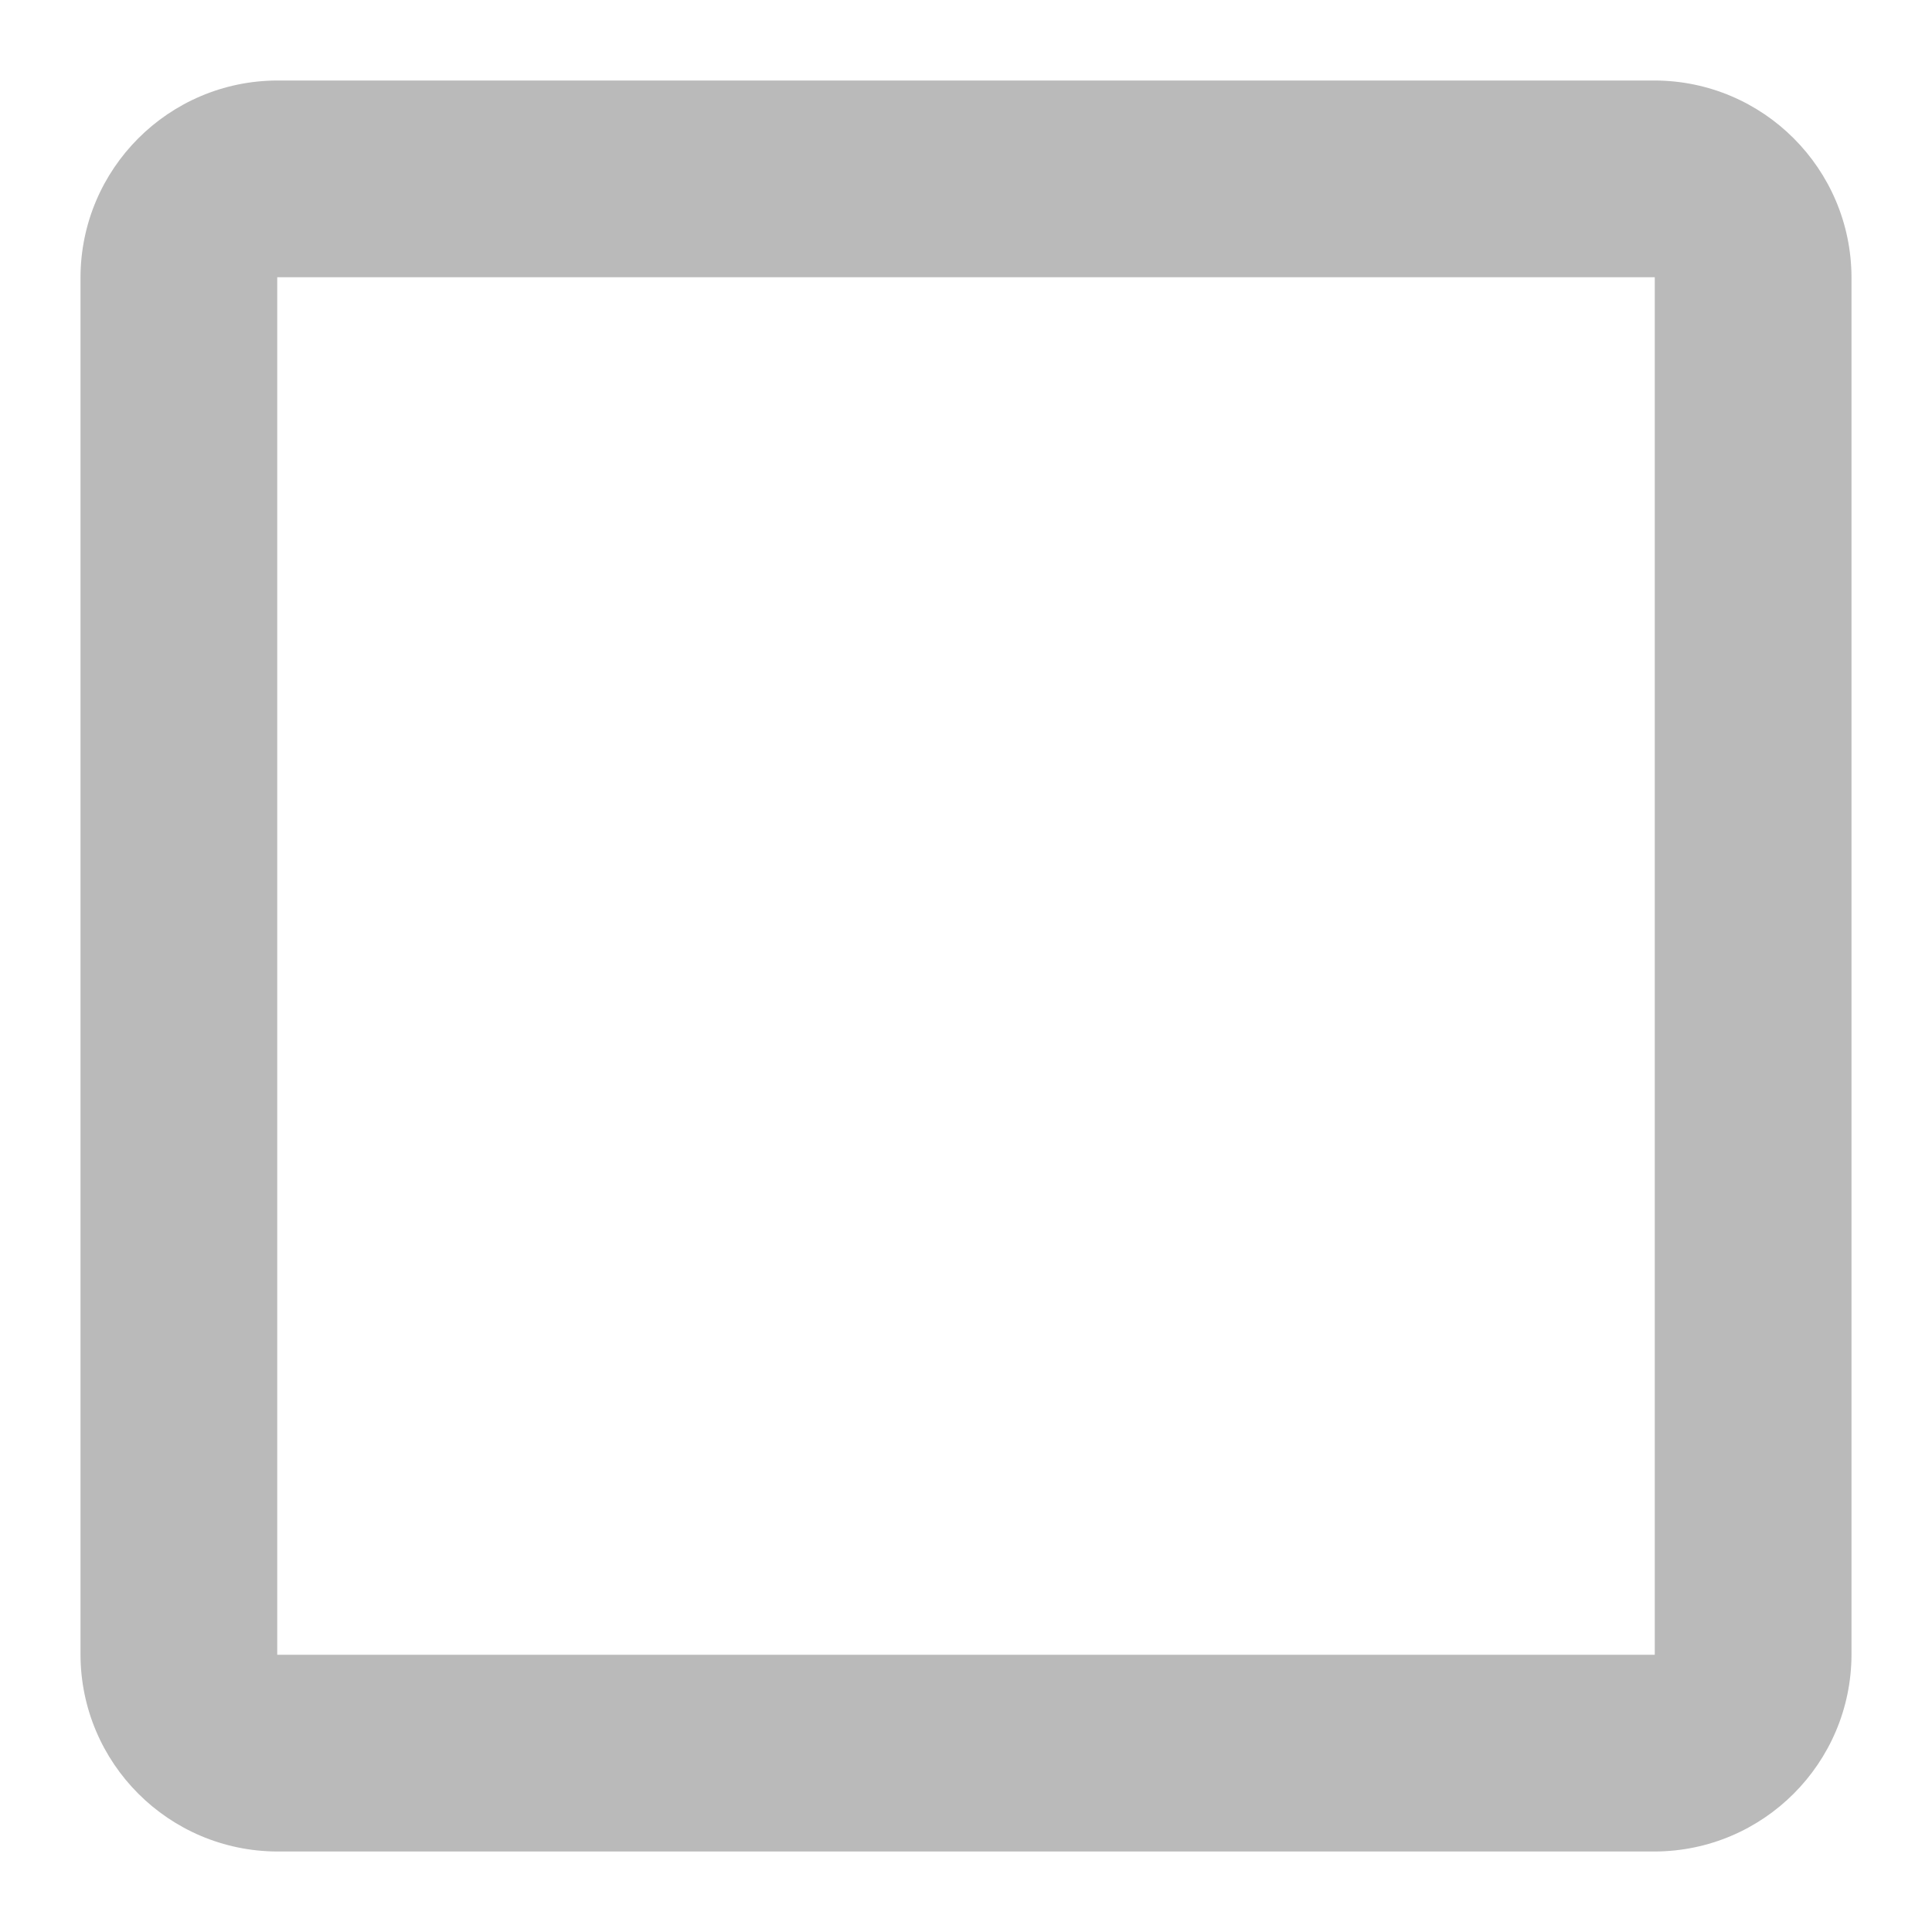
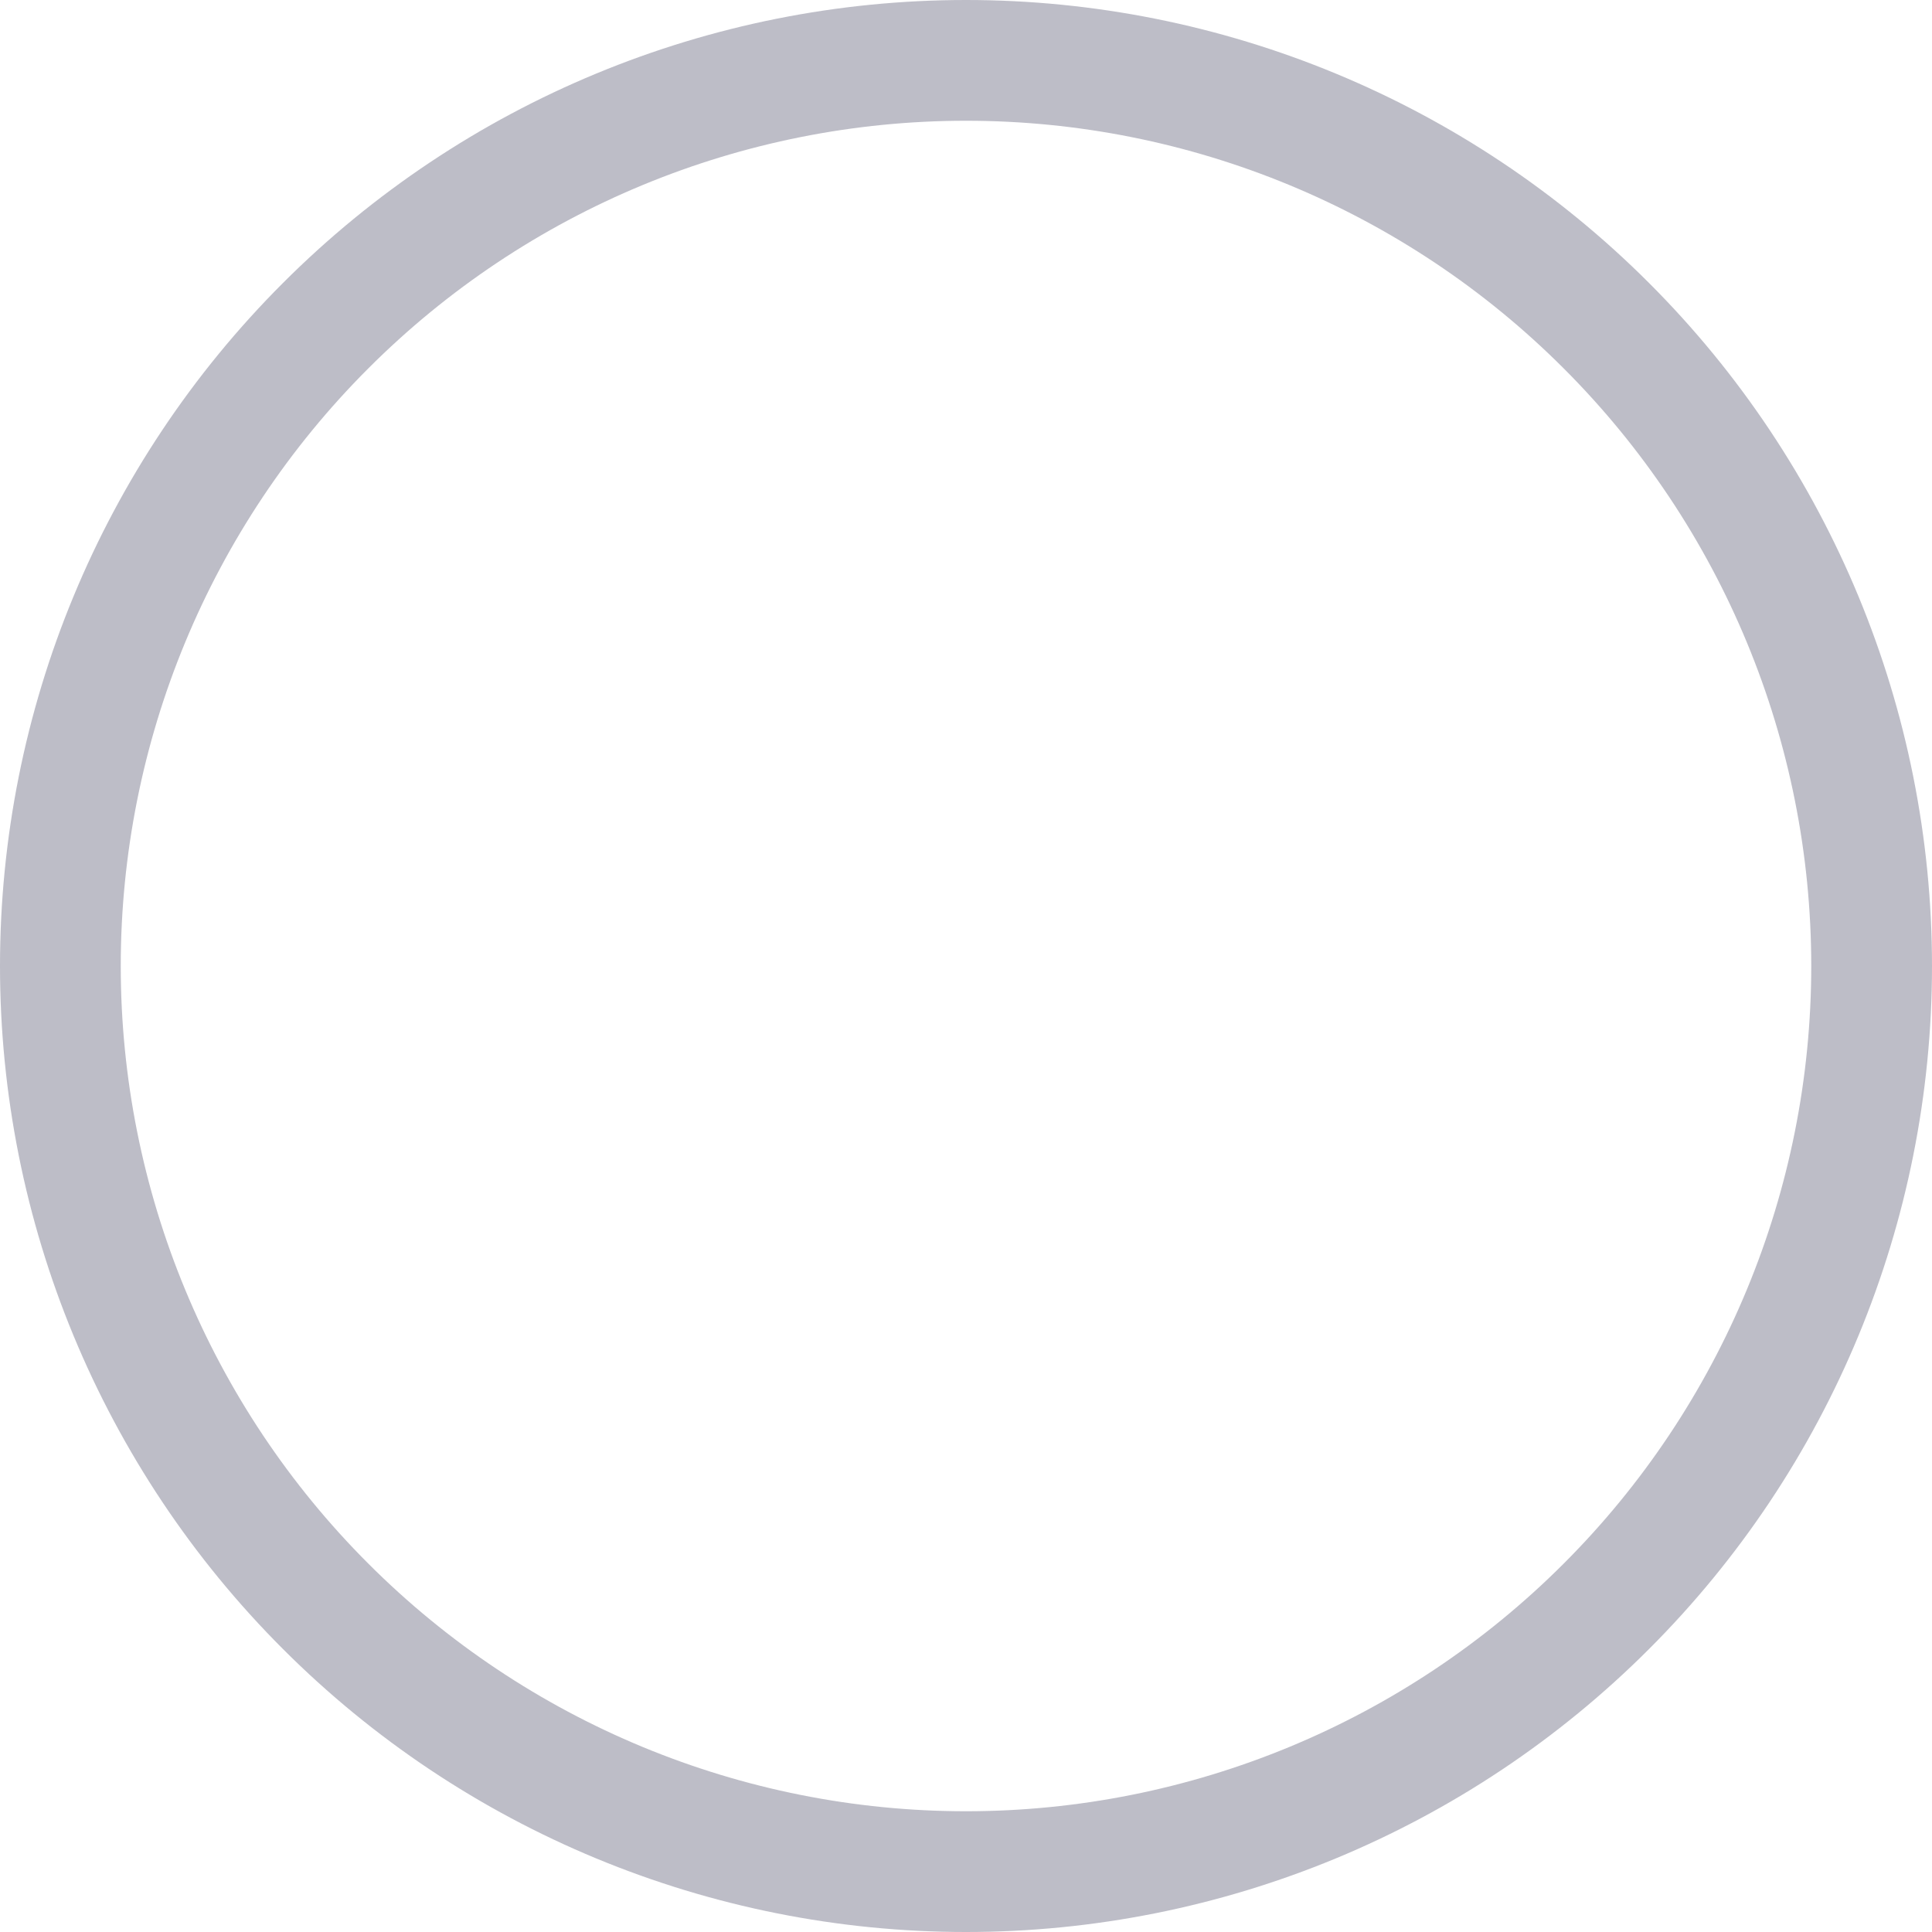
- <svg xmlns="http://www.w3.org/2000/svg" width="24" height="24" viewBox="0 0 24 24">
-   <defs>
-     <style type="text/css">
-             .cls-1{fill:#bababa;fill-rule:evenodd;opacity:.997}.cls-2{fill:none}
-         </style>
-   </defs>
-   <g id="check_box" transform="translate(-420 -576)">
-     <path id="checkbox" d="M22.556 5.444v17.112H5.444V5.444zm0-2.444H5.444A2.452 2.452 0 0 0 3 5.444v17.112A2.452 2.452 0 0 0 5.444 25h17.112A2.452 2.452 0 0 0 25 22.556V5.444A2.452 2.452 0 0 0 22.556 3z" class="cls-1" transform="translate(418 574)" />
-     <path id="Rectangle_4539" d="M0 0h24v24H0z" class="cls-2" data-name="Rectangle 4539" transform="translate(420 576)" />
-   </g>
+ <svg xmlns="http://www.w3.org/2000/svg" width="16" height="16" viewBox="0 0 16 16" fill="none">
+   <path d="M15.5 8C15.5 9.989 14.71 11.897 13.303 13.303C11.897 14.71 9.989 15.5 8 15.5C6.011 15.5 4.103 14.71 2.697 13.303C1.29 11.897 0.5 9.989 0.5 8C0.5 6.011 1.29 4.103 2.697 2.697C4.103 1.29 6.011 0.5 8 0.5C9.989 0.5 11.897 1.29 13.303 2.697C14.71 4.103 15.5 6.011 15.5 8Z" stroke="#BDBDC7" />
</svg>
